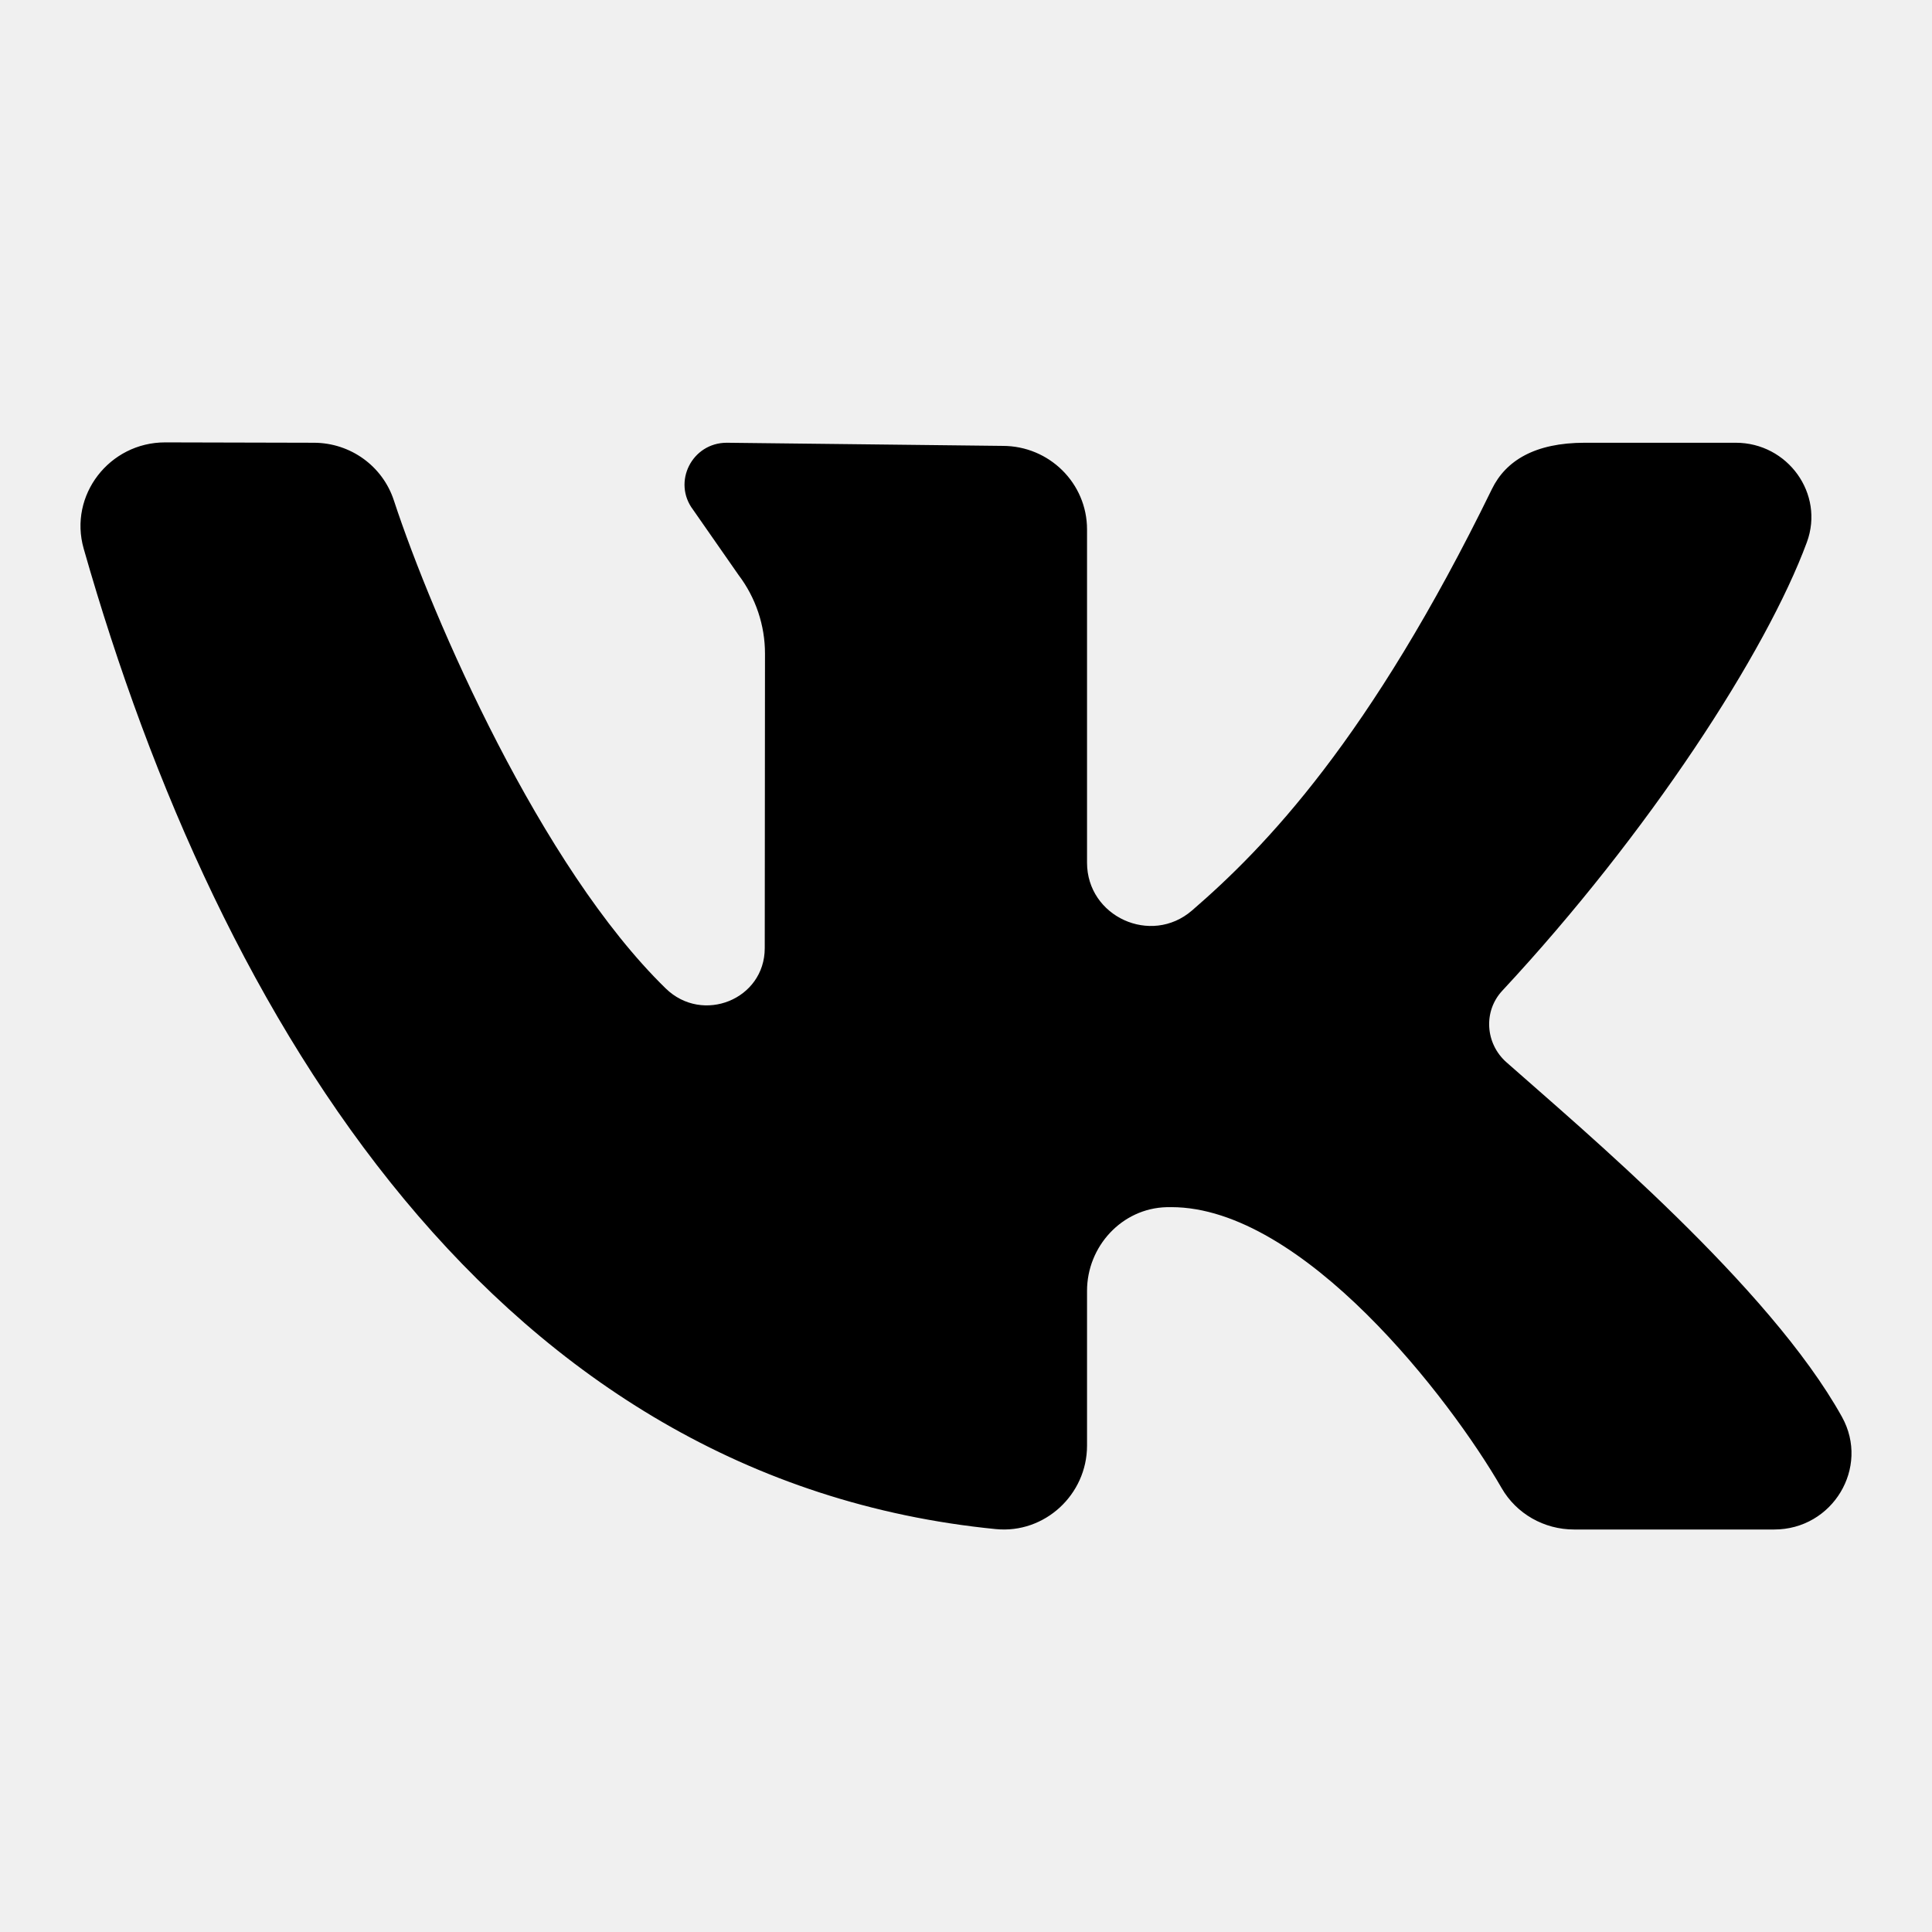
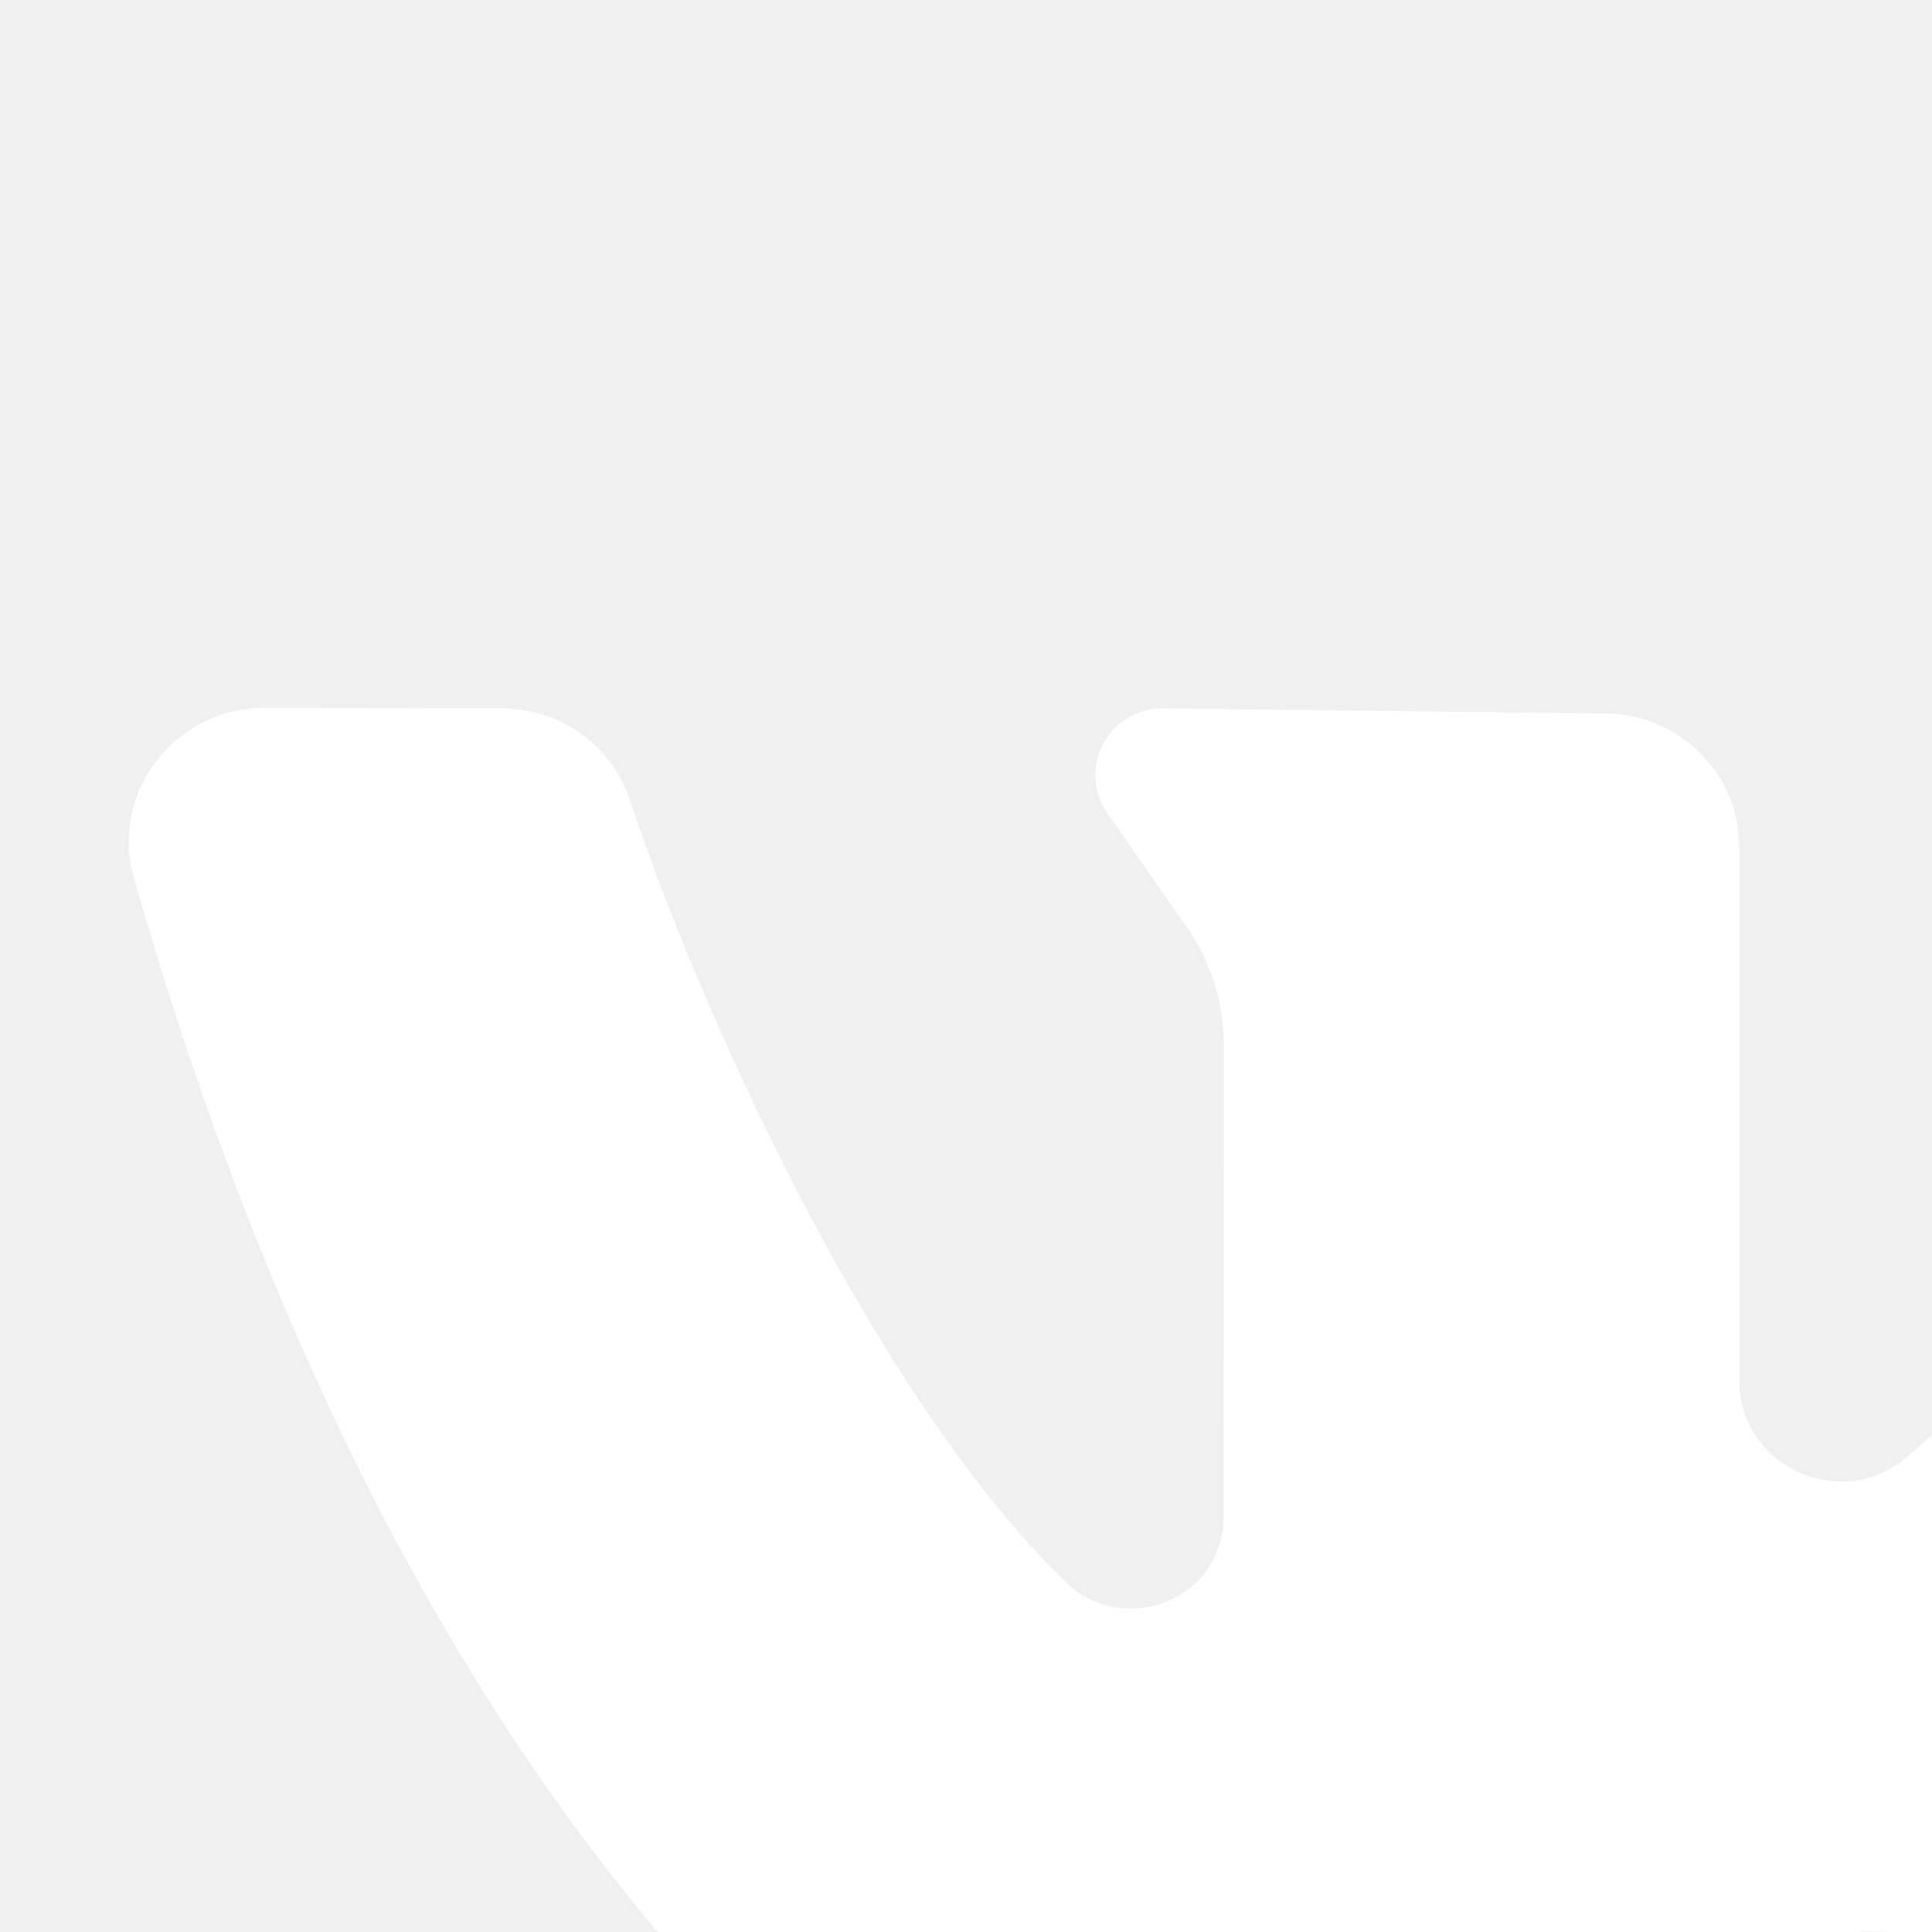
- <svg xmlns="http://www.w3.org/2000/svg" fill="#000000" viewBox="0 0 48 48" width="48px" height="48px">
+ <svg xmlns="http://www.w3.org/2000/svg" fill="#ffffff" viewBox="0 0 30 30" width="30px" height="30px">
  <path d="M45.763,35.202c-1.797-3.234-6.426-7.12-8.337-8.811c-0.523-0.463-0.579-1.264-0.103-1.776 c3.647-3.919,6.564-8.422,7.568-11.143C45.334,12.27,44.417,11,43.125,11l-3.753,0c-1.237,0-1.961,0.444-2.306,1.151 c-3.031,6.211-5.631,8.899-7.451,10.47c-1.019,0.88-2.608,0.151-2.608-1.188c0-2.58,0-5.915,0-8.28 c0-1.147-0.938-2.075-2.095-2.075L18.056,11c-0.863,0-1.356,0.977-0.838,1.662l1.132,1.625c0.426,0.563,0.656,1.248,0.656,1.951 L19,23.556c0,1.273-1.543,1.895-2.459,1.003c-3.099-3.018-5.788-9.181-6.756-12.128C9.505,11.578,8.706,11.002,7.8,11l-3.697-0.009 c-1.387,0-2.401,1.315-2.024,2.639c3.378,11.857,10.309,23.137,22.661,24.36c1.217,0.12,2.267-0.86,2.267-2.073l0-3.846 c0-1.103,0.865-2.051,1.977-2.079c0.039-0.001,0.078-0.001,0.117-0.001c3.267,0,6.926,4.755,8.206,6.979 c0.368,0.64,1.056,1.03,1.8,1.03l4.973,0C45.531,38,46.462,36.461,45.763,35.202z" />
</svg>
